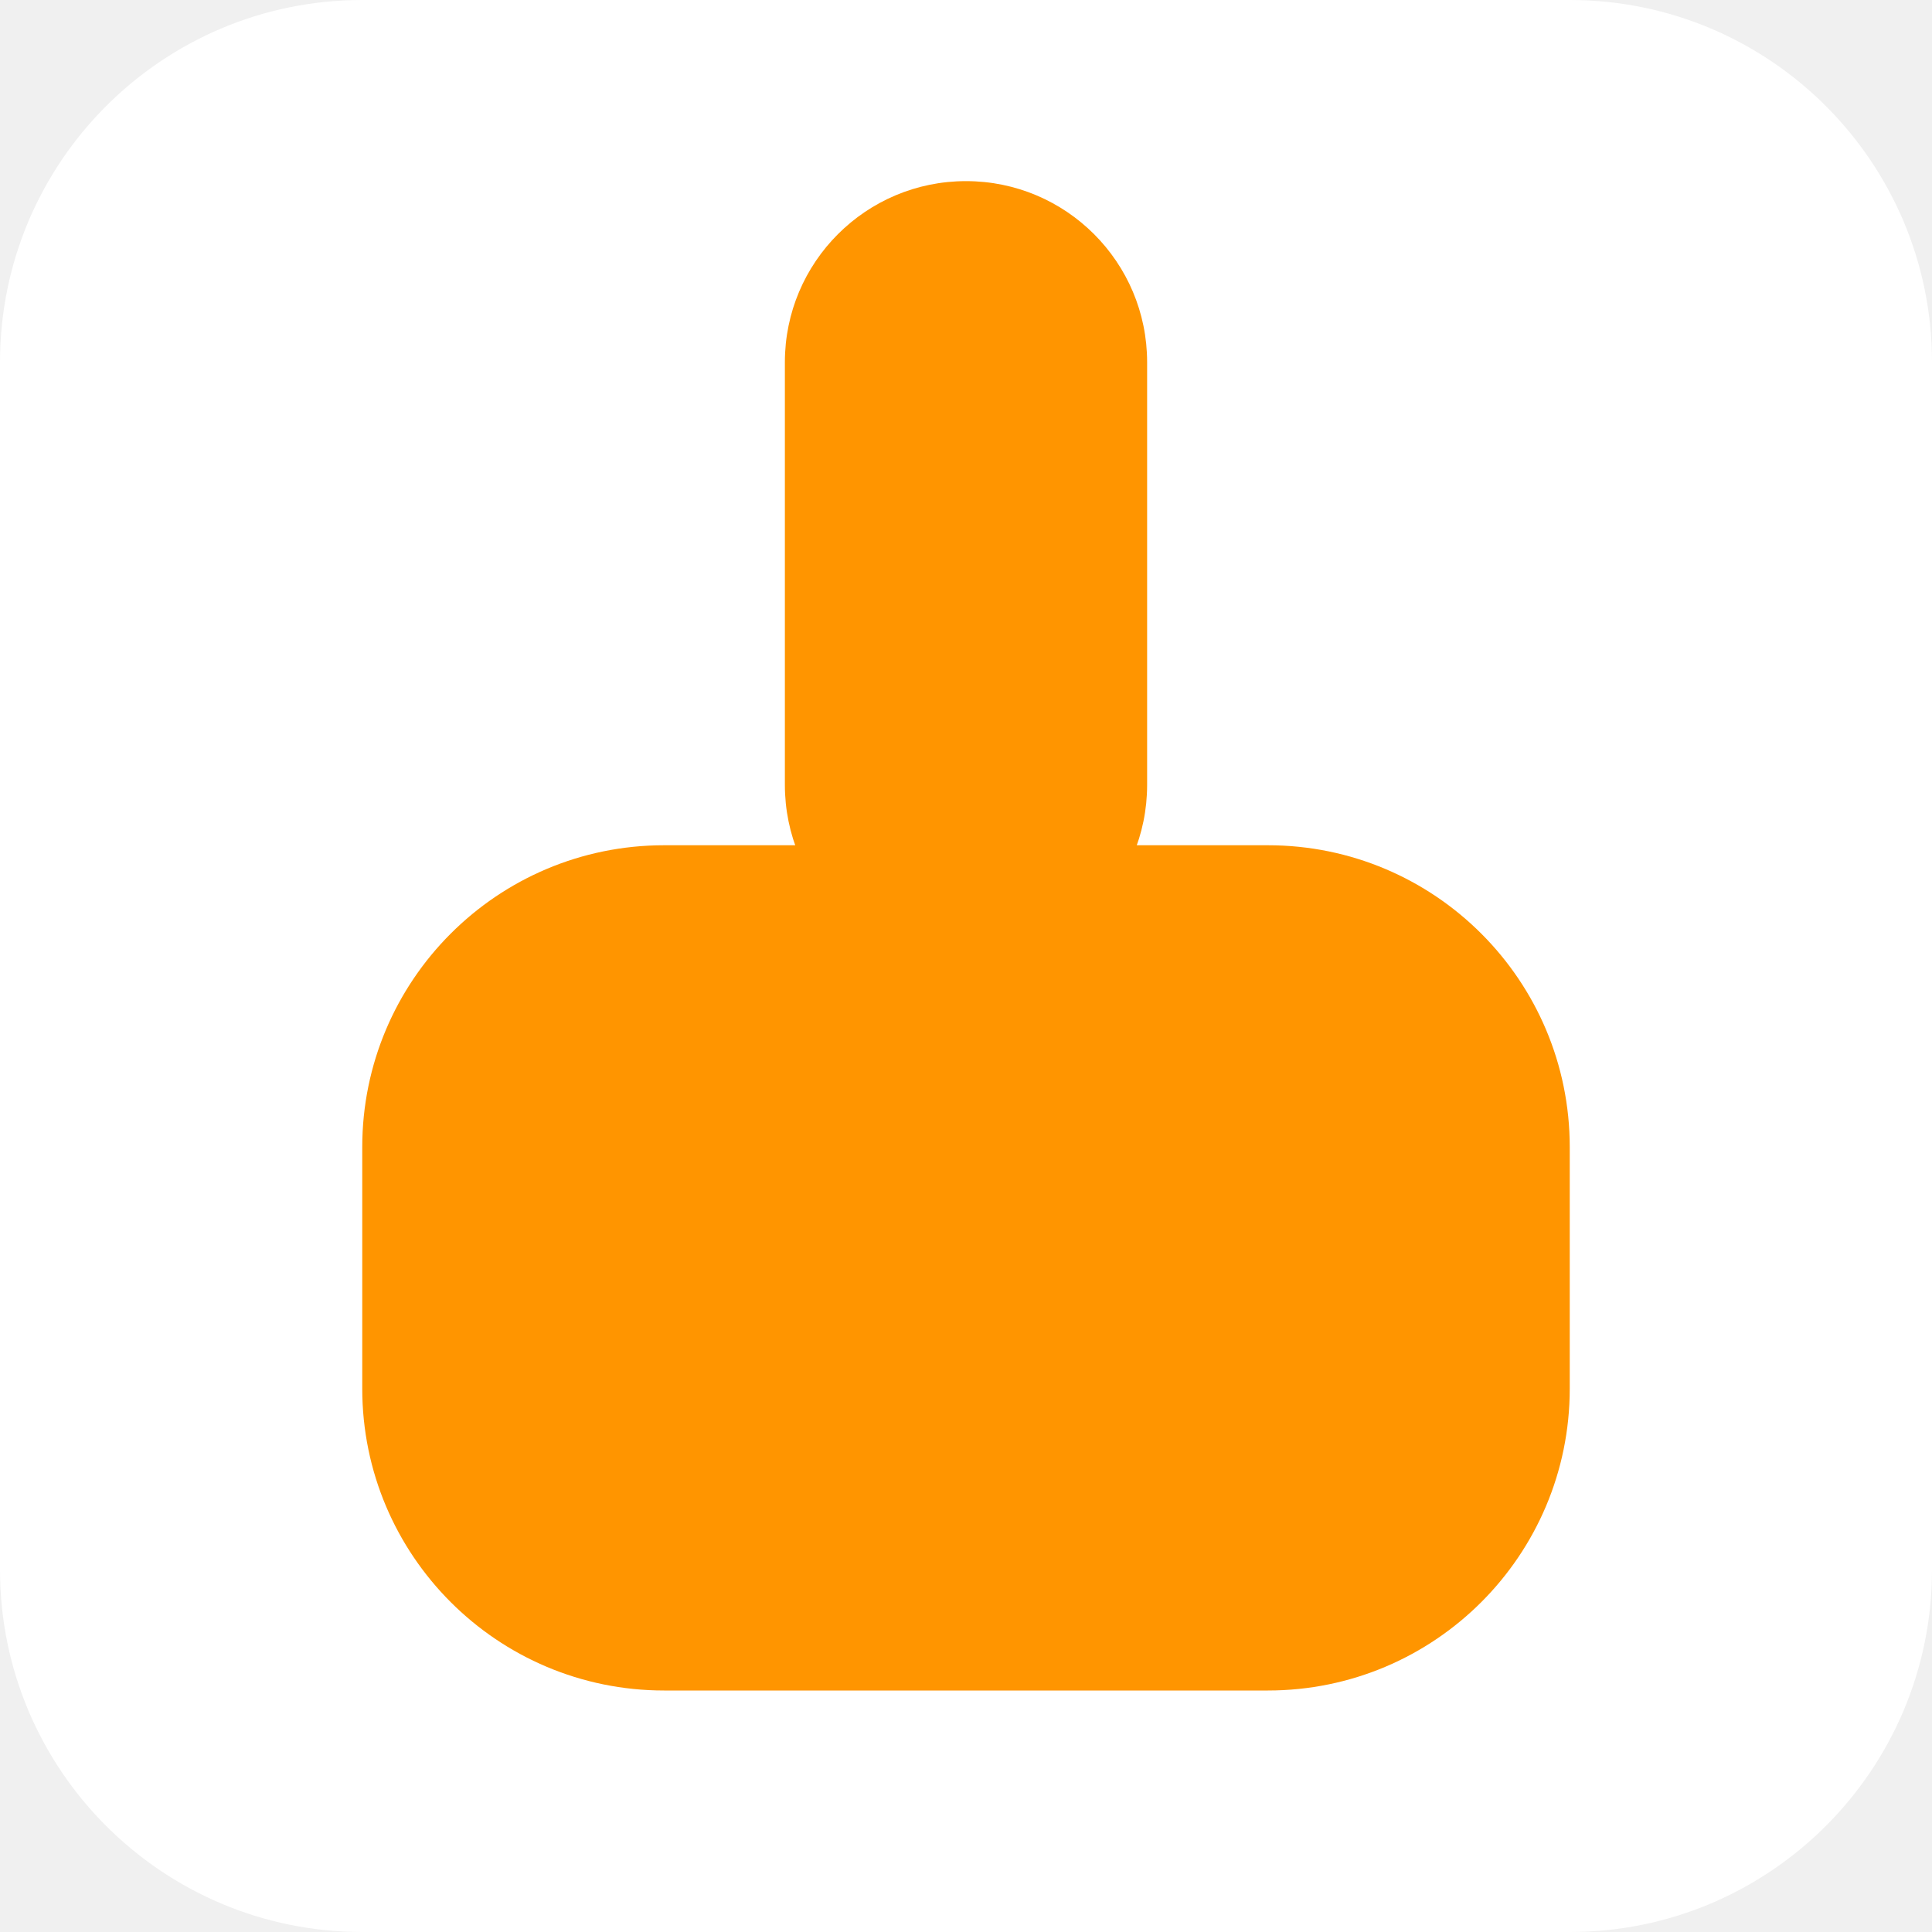
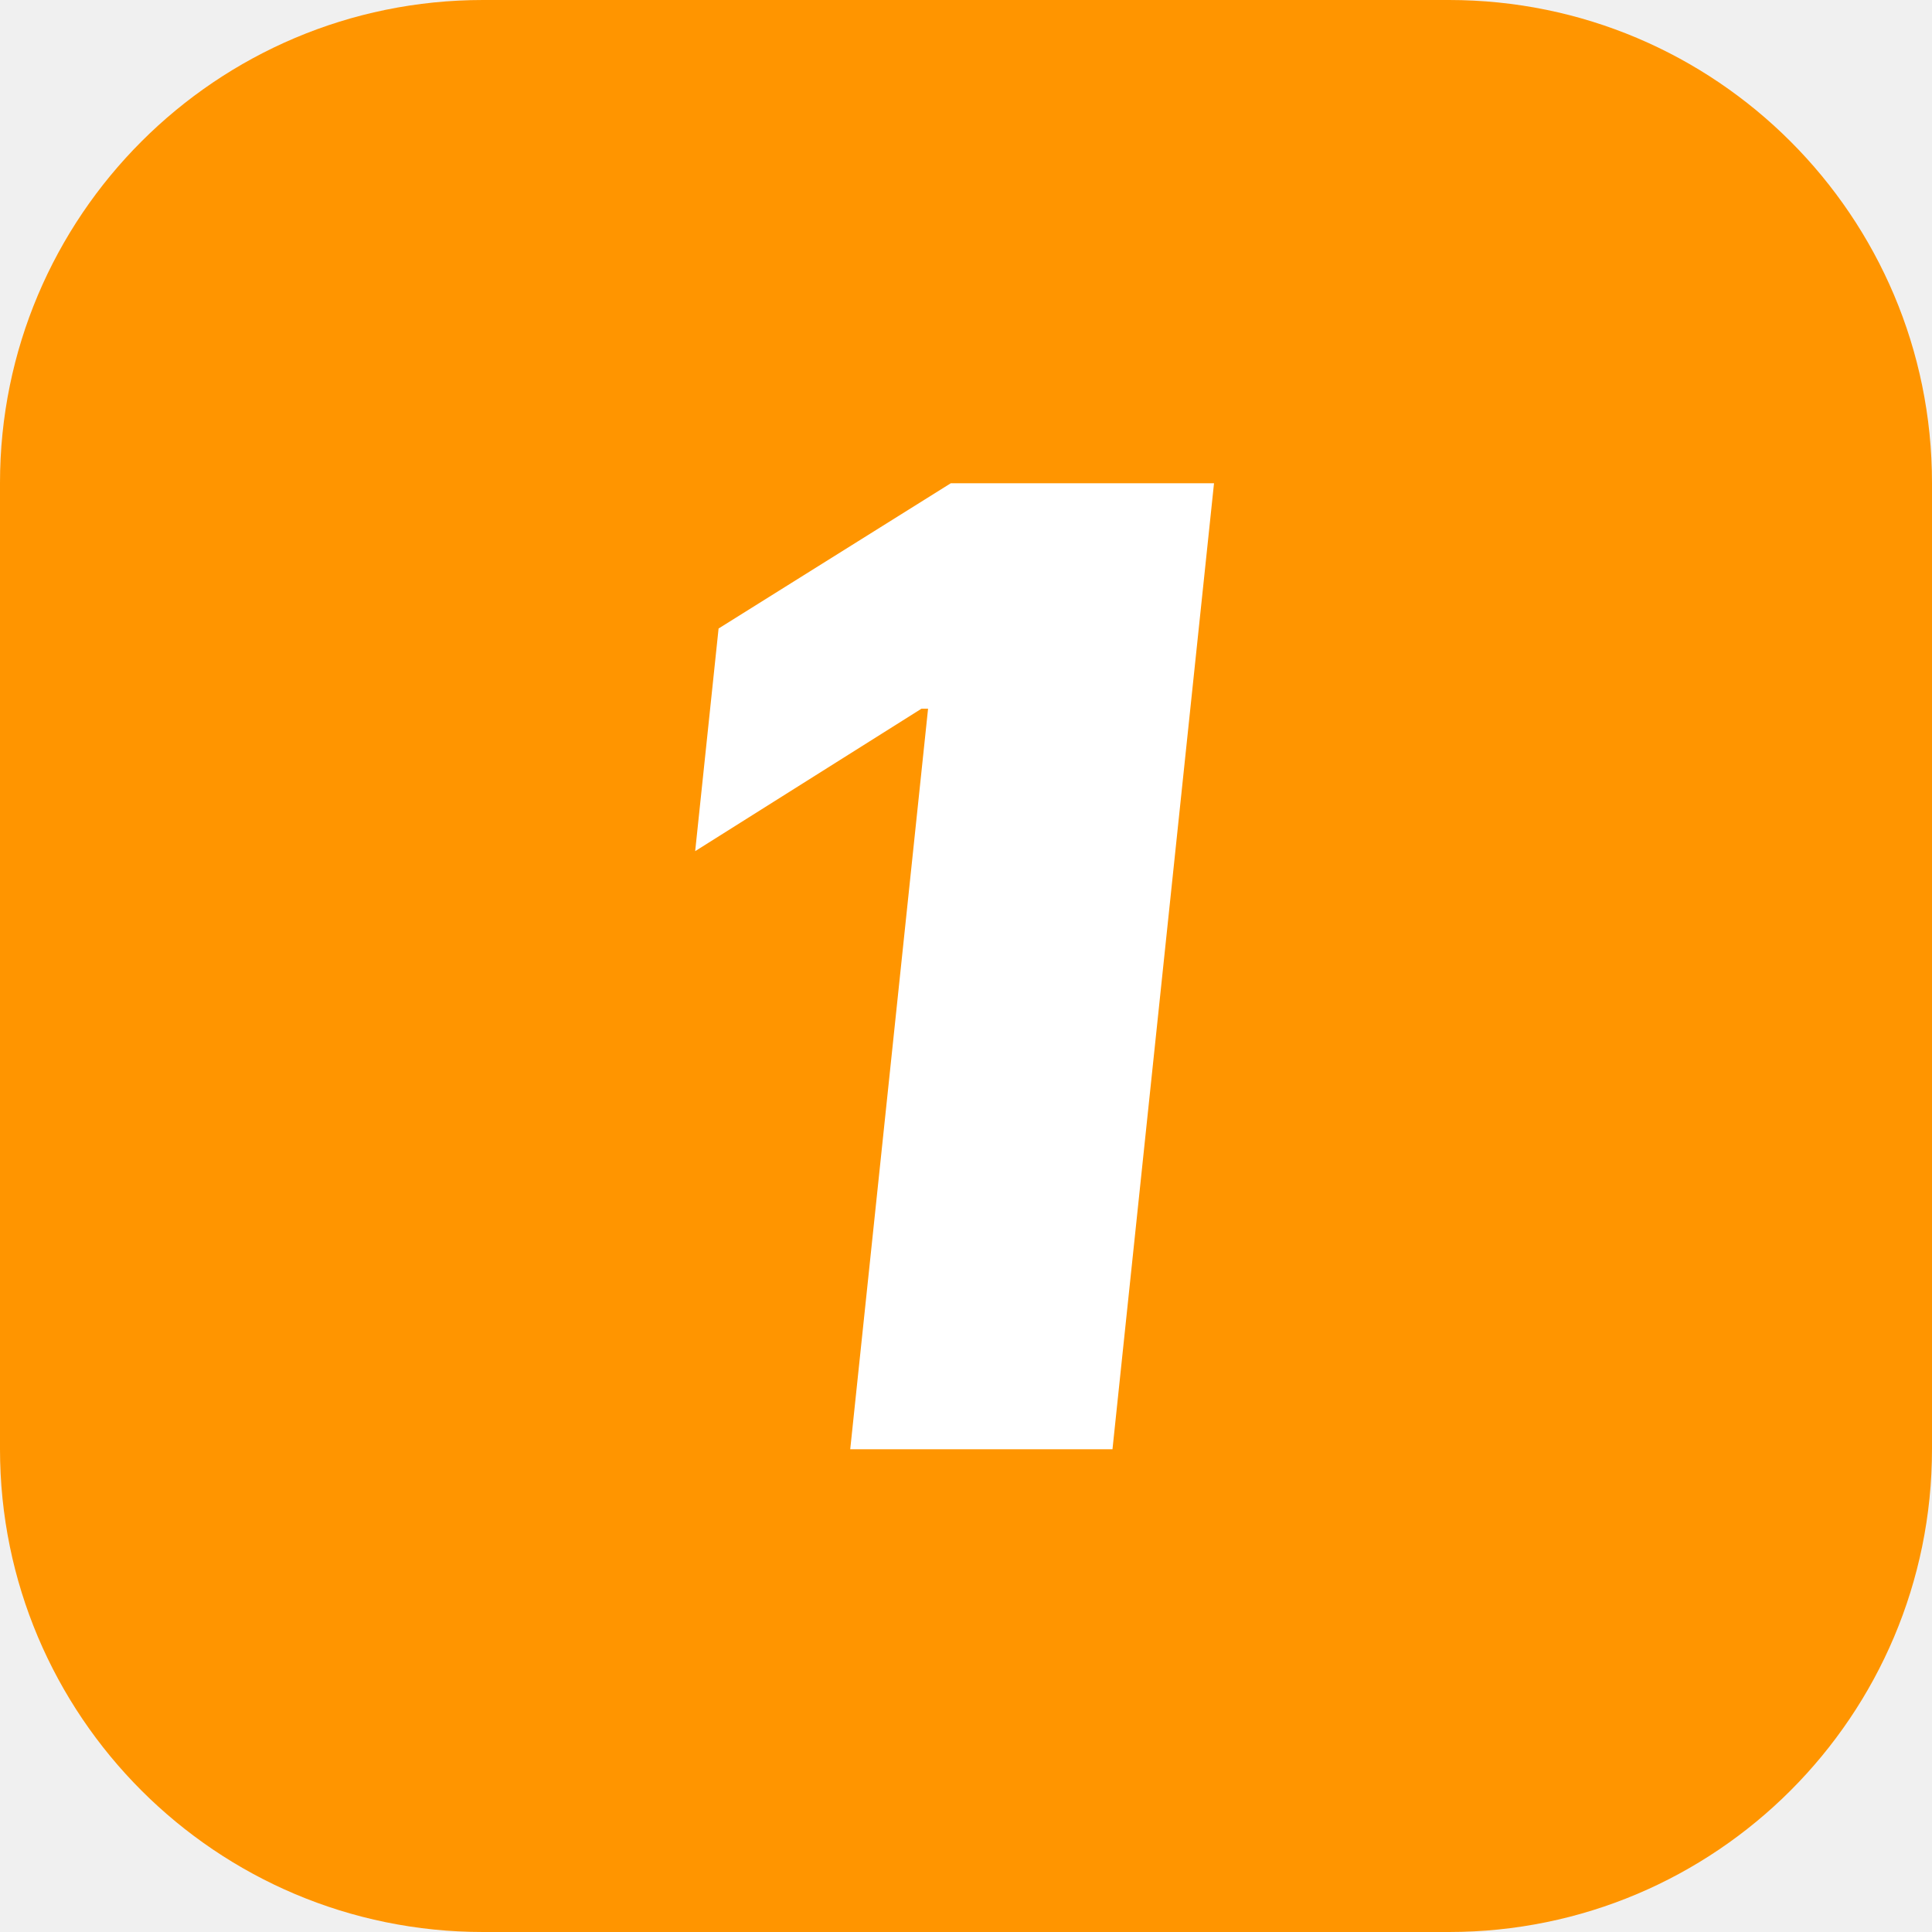
<svg xmlns="http://www.w3.org/2000/svg" viewBox="0 0 32 32" width="32" height="32">
-   <rect width="32" height="32" fill="white" rx="6" />
-   <rect x="6" y="14" width="20" height="14" rx="5" fill="#FF9500" />
-   <rect x="13" y="3" width="6" height="13" rx="3" fill="#FF9500" />
+   <rect width="32" height="32" rx="8" fill="#FF9500" />
+   <text x="16" y="16" text-anchor="middle" dominant-baseline="central" font-family="-apple-system, BlinkMacSystemFont, 'Segoe UI', system-ui, sans-serif" font-size="22" font-weight="900" fill="#ffffff" transform="skewX(-6)" dx="1">1</text>
</svg>
